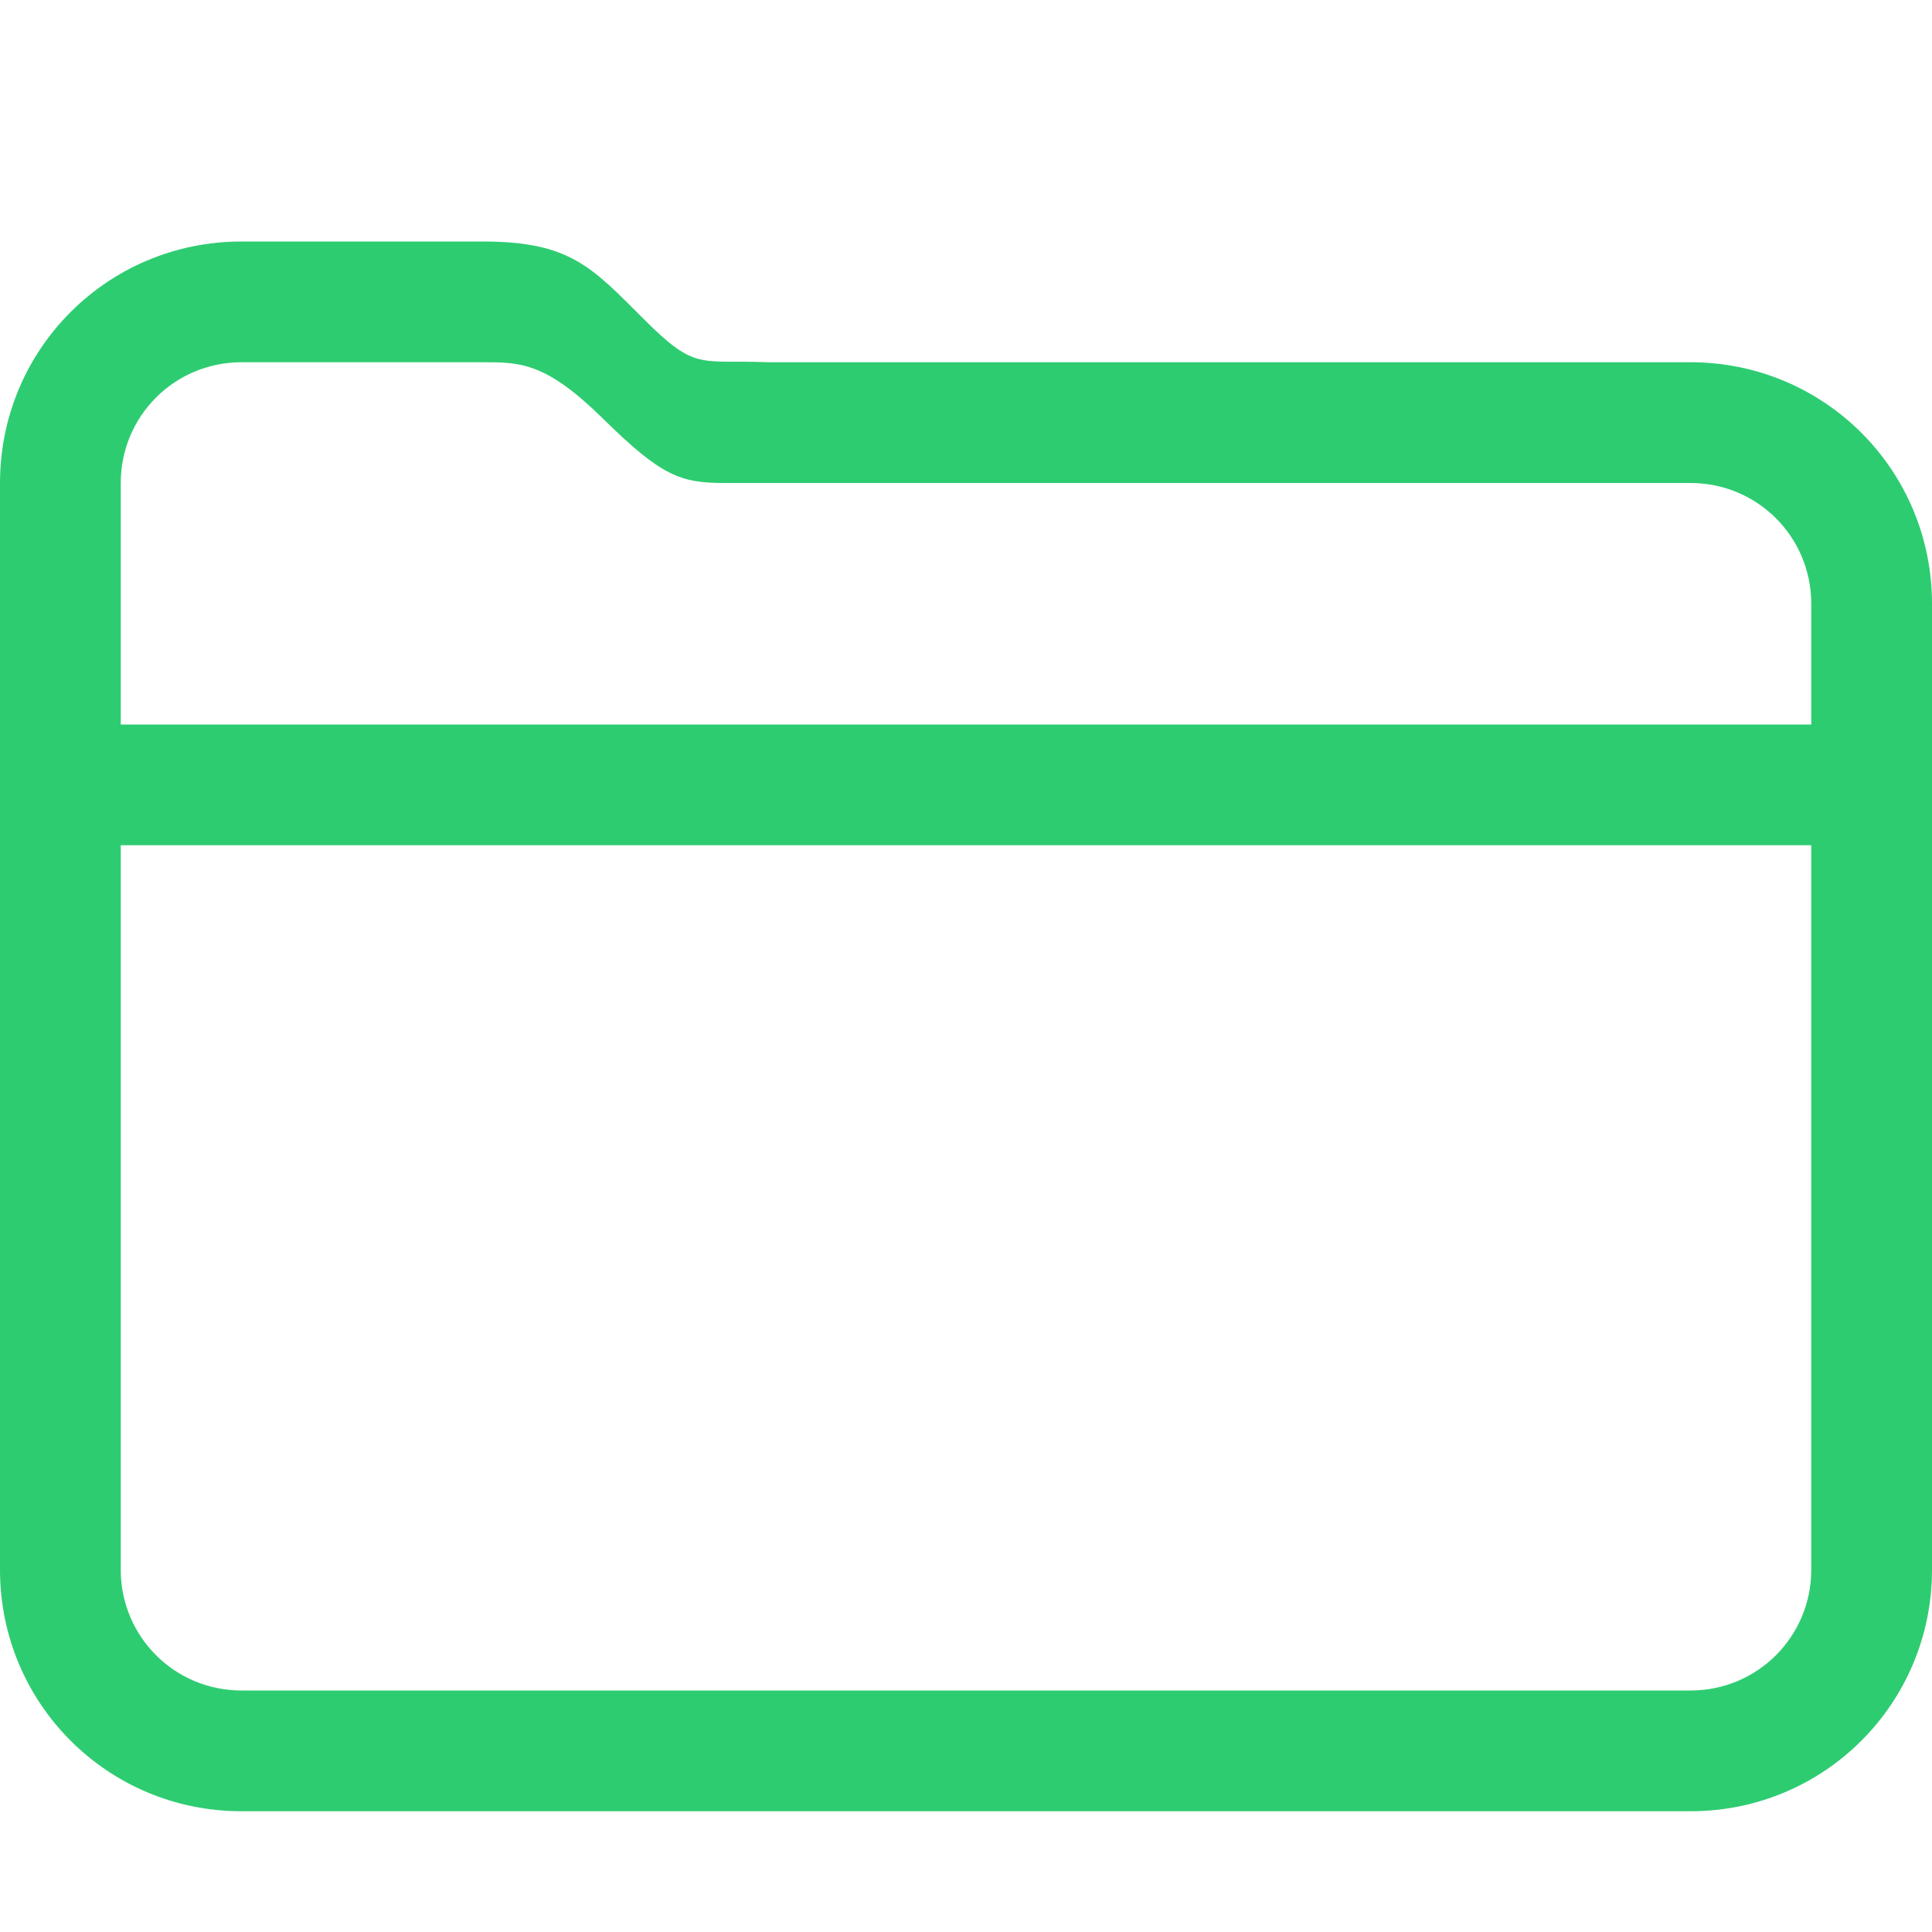
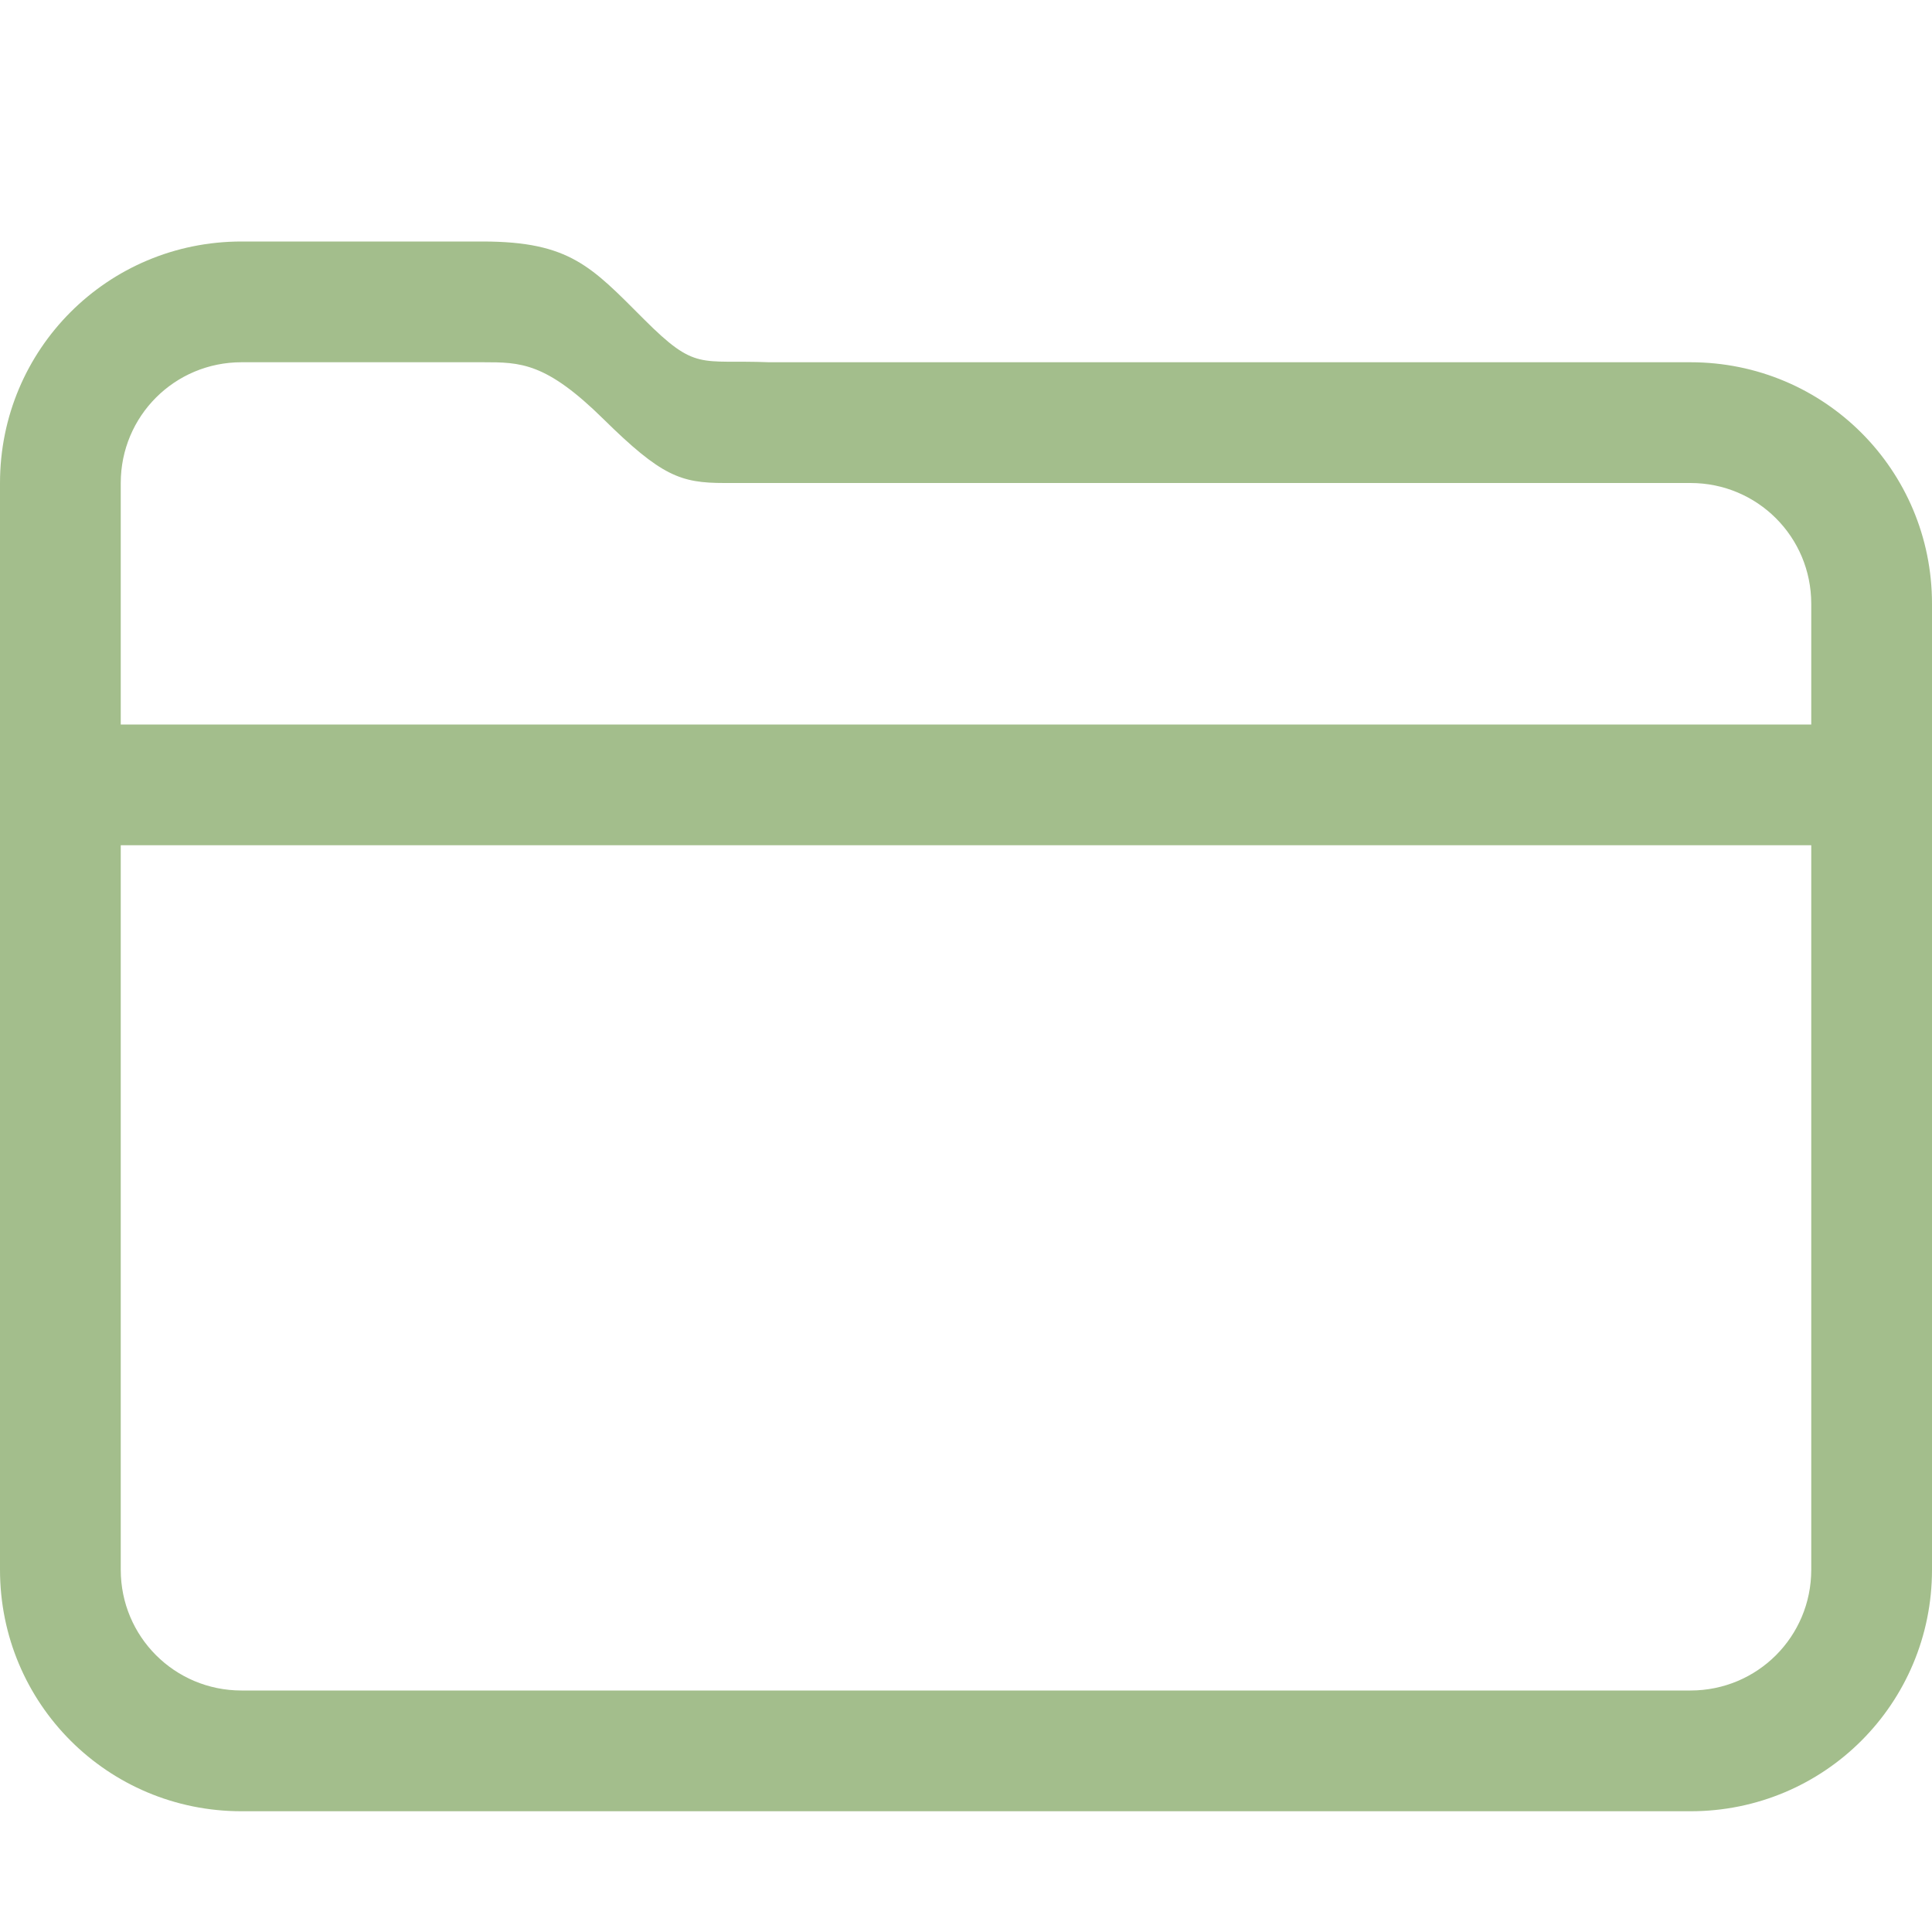
<svg xmlns="http://www.w3.org/2000/svg" width="16" height="16" version="1.1" viewBox="0 0 16 16">
  <defs>
    <style id="current-color-scheme" type="text/css">.ColorScheme-Text { color:#2ecc71; }</style>
  </defs>
-   <path d="m2 2c-1.108 0-2 0.892-2 2v9c0 1.108 0.892 2 2 2h12c1.108 0 2-0.892 2-2v-8c0-1.108-0.892-2-2-2h-2-5.629c-0.58-0.023-0.605 0.077-1.039-0.357-0.434-0.434-0.613-0.642-1.332-0.643h-2zm0 1h2c0.311-1.7e-6 0.52 1.383e-4 0.998 0.471 0.479 0.472 0.639 0.529 1 0.529h6.002 2c0.554 0 1 0.446 1 1v1h-14v-2c0-0.554 0.446-1 1-1zm-1 4h14v6c0 0.554-0.446 1-1 1h-12c-0.554 0-1-0.446-1-1v-6z" style="fill:currentColor" class="ColorScheme-Text" />
+   <path class="ColorScheme-Text" d="m2 2c-1.108 0-2 0.892-2 2v9c0 1.108 0.892 2 2 2h12c1.108 0 2-0.892 2-2v-8c0-1.108-0.892-2-2-2h-7.629c-0.58-0.023-0.605 0.077-1.039-0.357-0.434-0.434-0.613-0.642-1.332-0.643h-2zm0 1h2c0.311-1.7e-6 0.52 1.383e-4 0.998 0.471 0.479 0.472 0.639 0.529 1 0.529h8.002c0.554 0 1 0.446 1 1v1h-14v-2c0-0.554 0.446-1 1-1zm-1 4h14v6c0 0.554-0.446 1-1 1h-12c-0.554 0-1-0.446-1-1v-6z" fill="#a3be8c" />
</svg>
